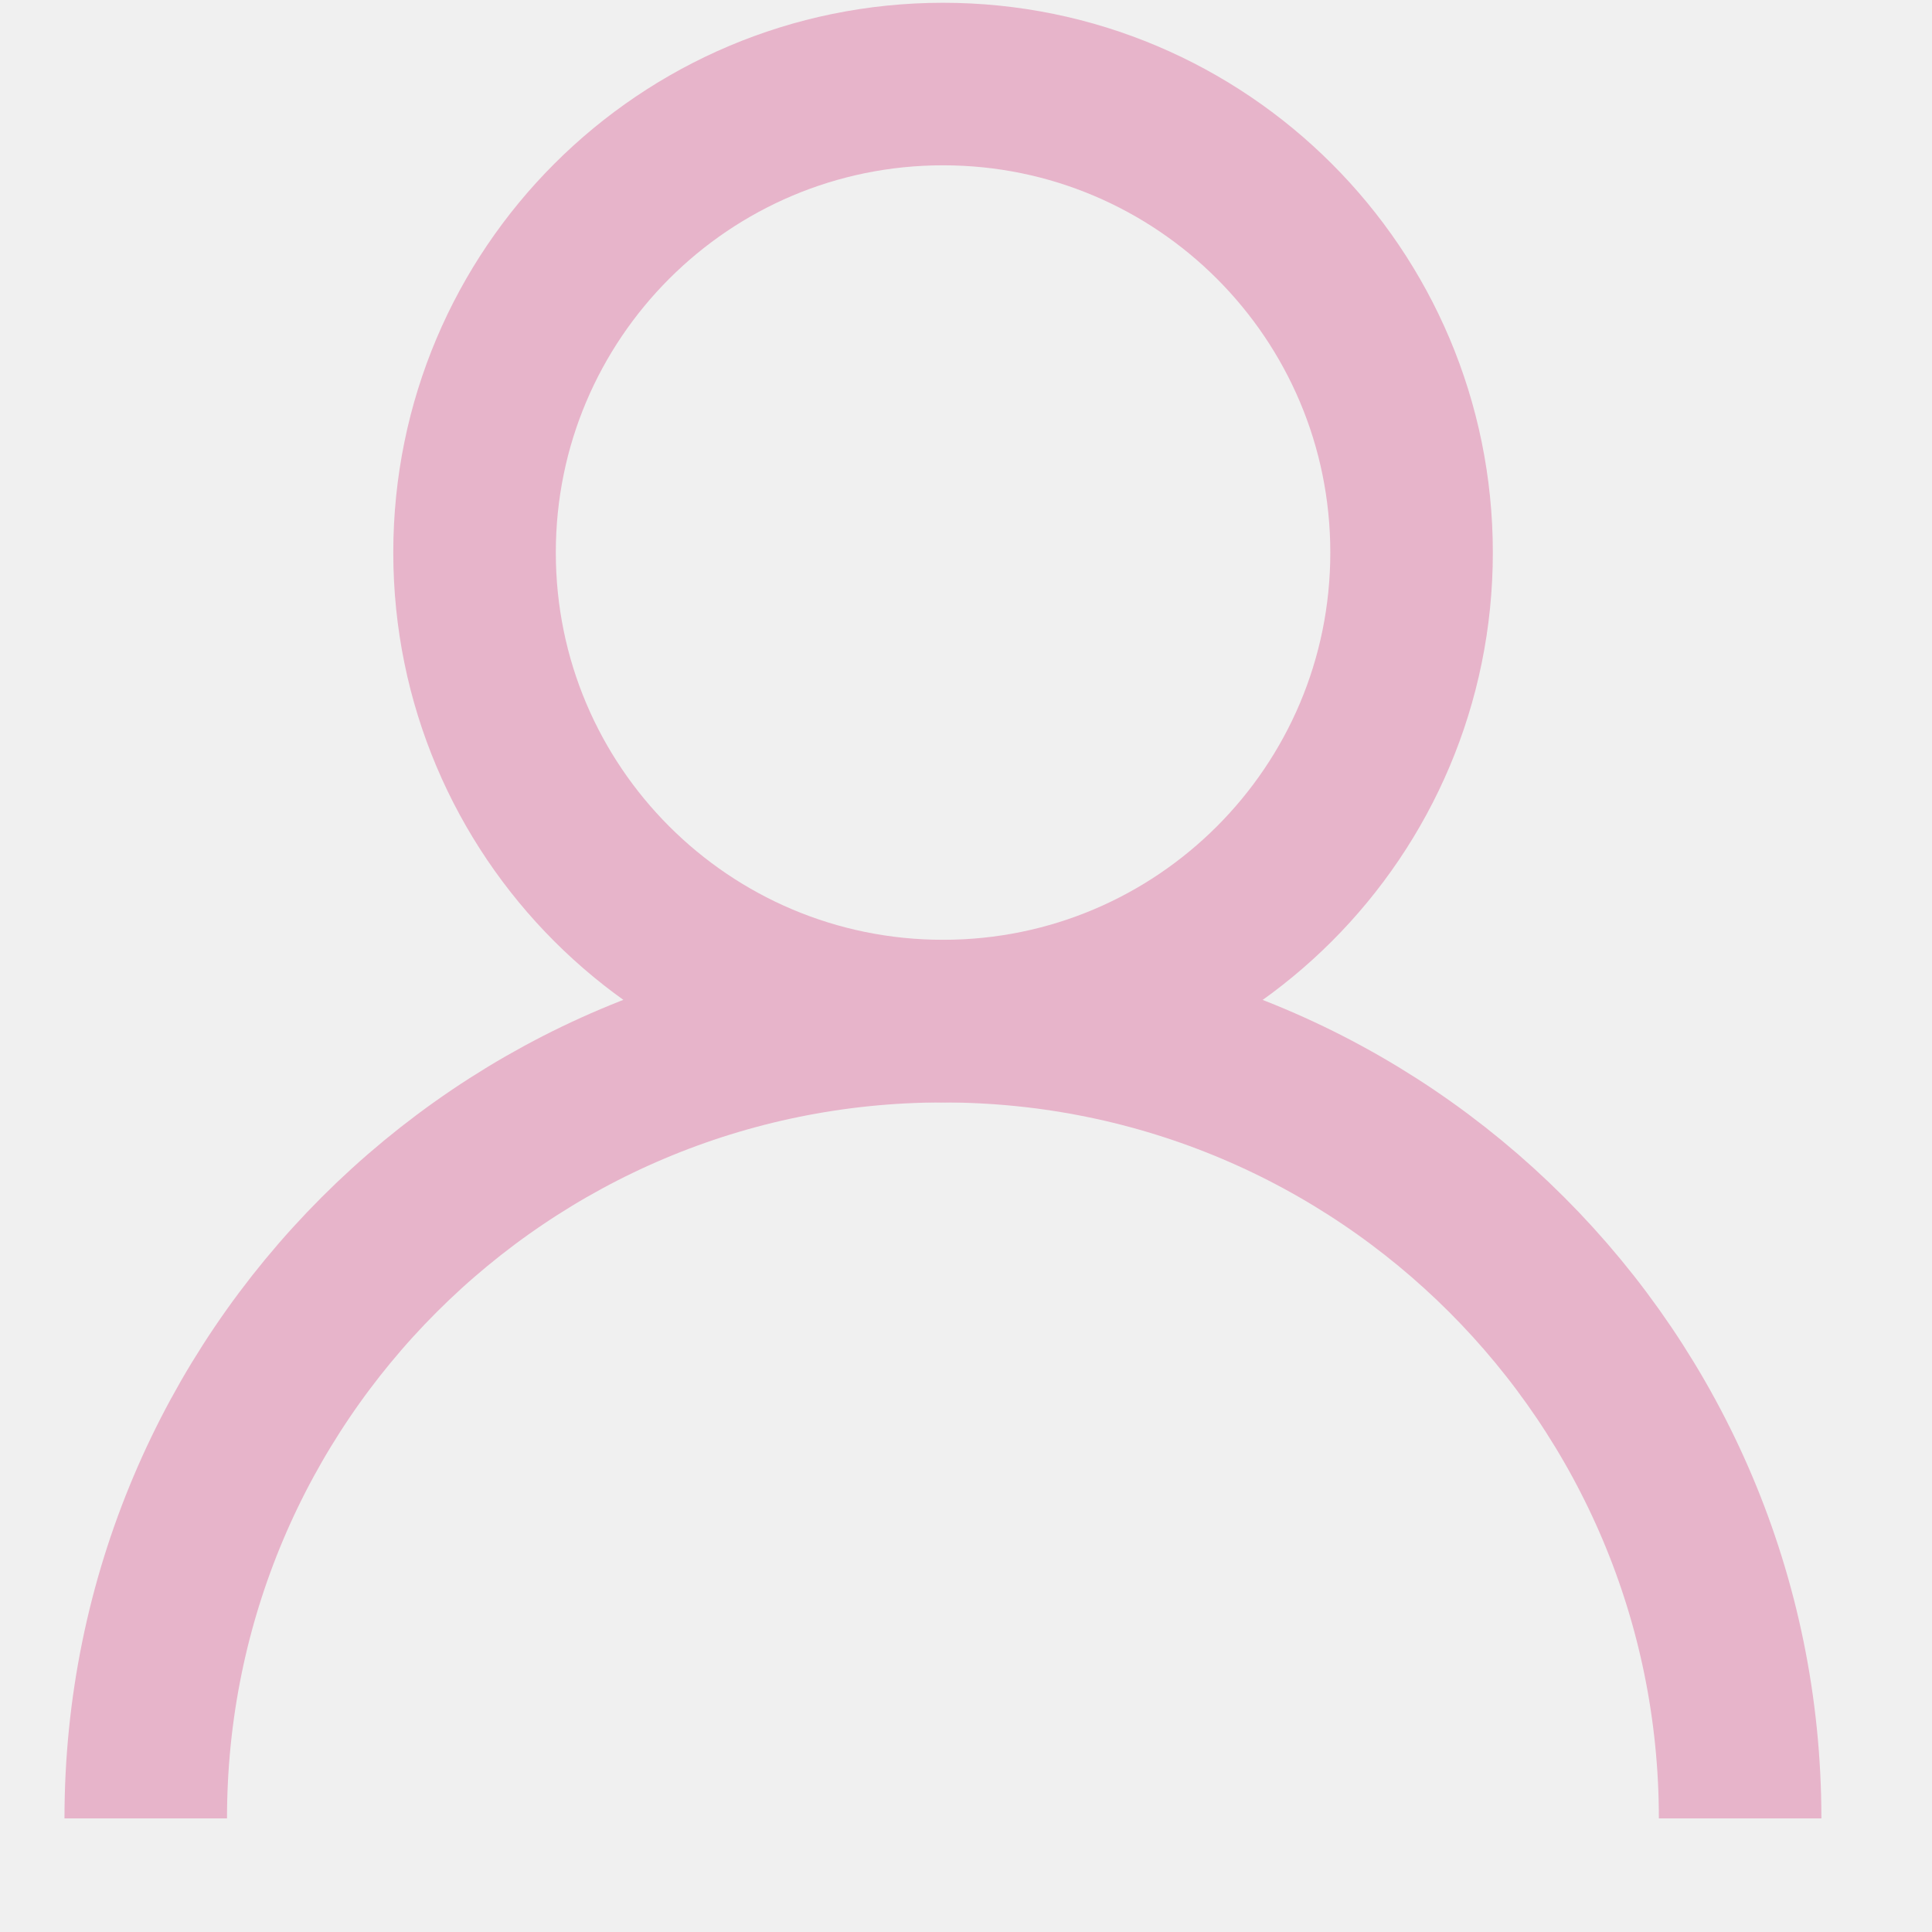
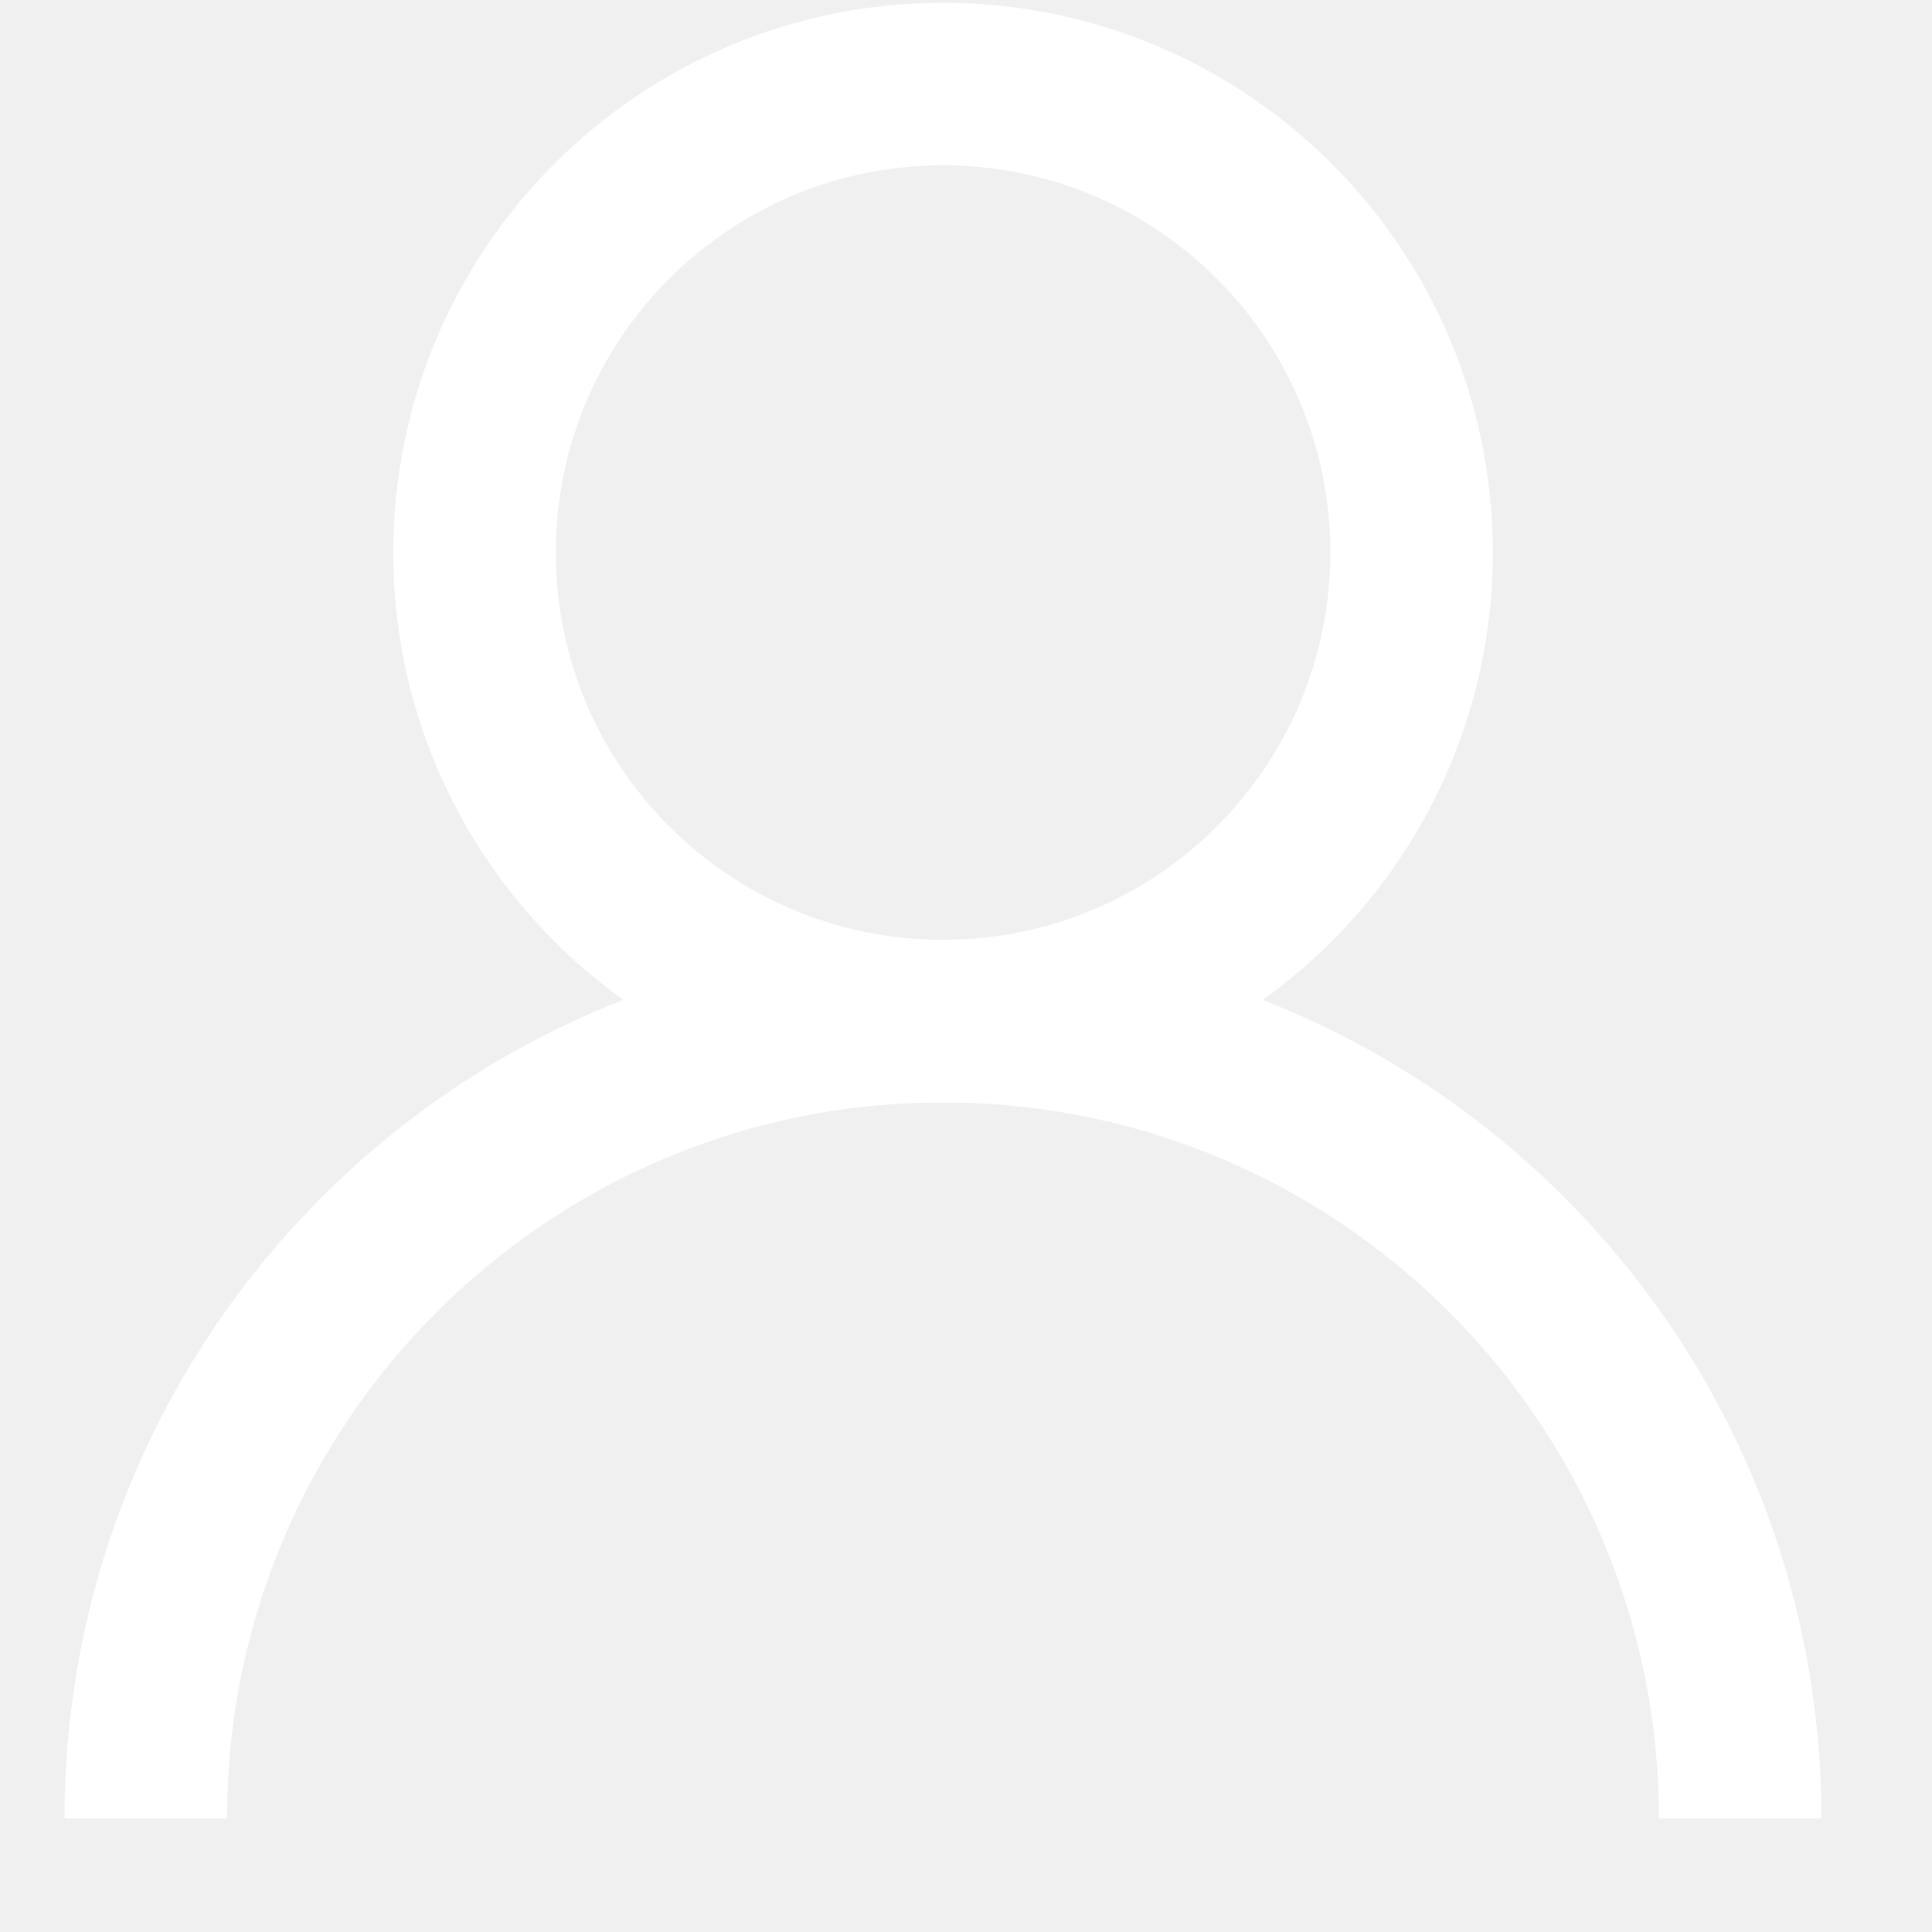
<svg xmlns="http://www.w3.org/2000/svg" width="16" height="16" viewBox="0 0 16 16" fill="none">
-   <path d="M7.81 8.456C9.953 8.456 11.69 6.719 11.69 4.576C11.69 2.433 9.953 0.696 7.81 0.696C5.667 0.696 3.93 2.433 3.93 4.576C3.93 6.719 5.667 8.456 7.81 8.456Z" stroke="#E7B4CA" stroke-width="1.346" />
-   <path d="M1.207 15.059C1.207 11.412 4.162 8.457 7.809 8.457C11.456 8.457 14.411 11.412 14.411 15.059" stroke="#E7B4CA" stroke-width="1.346" />
+   <path d="M7.81 8.456C9.953 8.456 11.69 6.719 11.69 4.576C11.69 2.433 9.953 0.696 7.81 0.696C5.667 0.696 3.93 2.433 3.93 4.576C3.93 6.719 5.667 8.456 7.81 8.456Z" stroke="#fff" stroke-width="1.346" />
+   <path d="M1.207 15.059C1.207 11.412 4.162 8.457 7.809 8.457C11.456 8.457 14.411 11.412 14.411 15.059" stroke="#fff" stroke-width="1.346" />
</svg>
